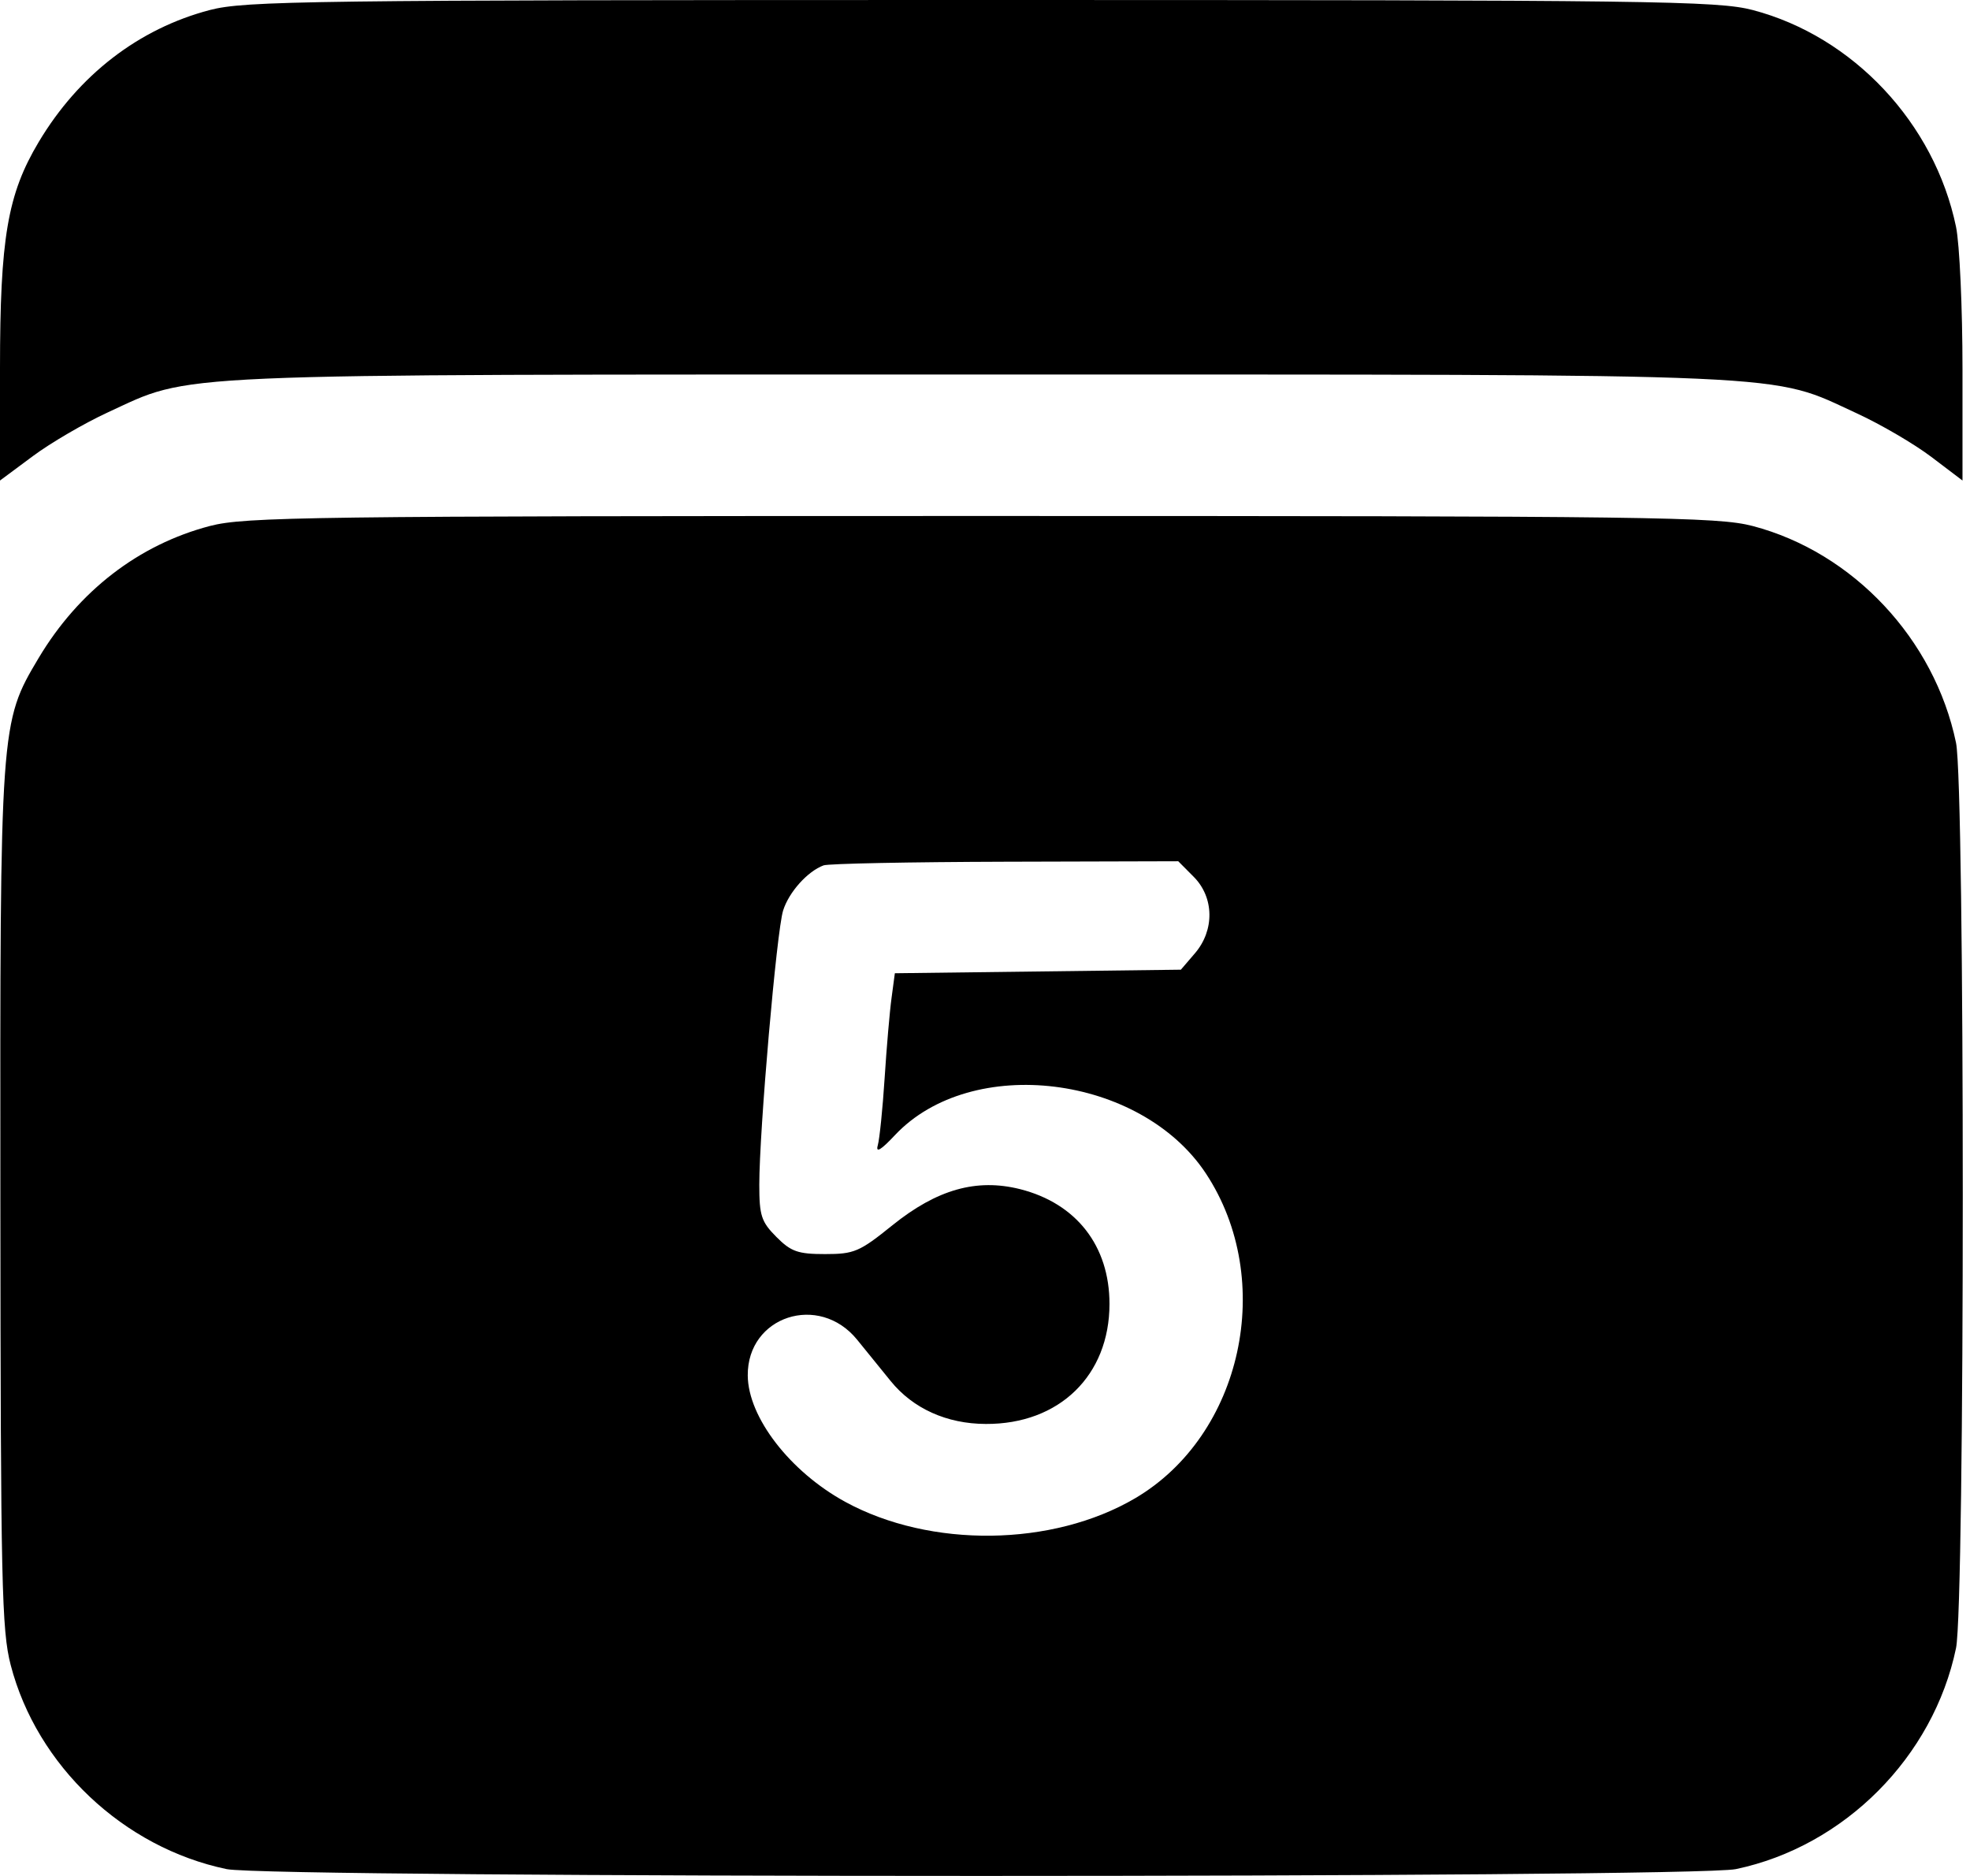
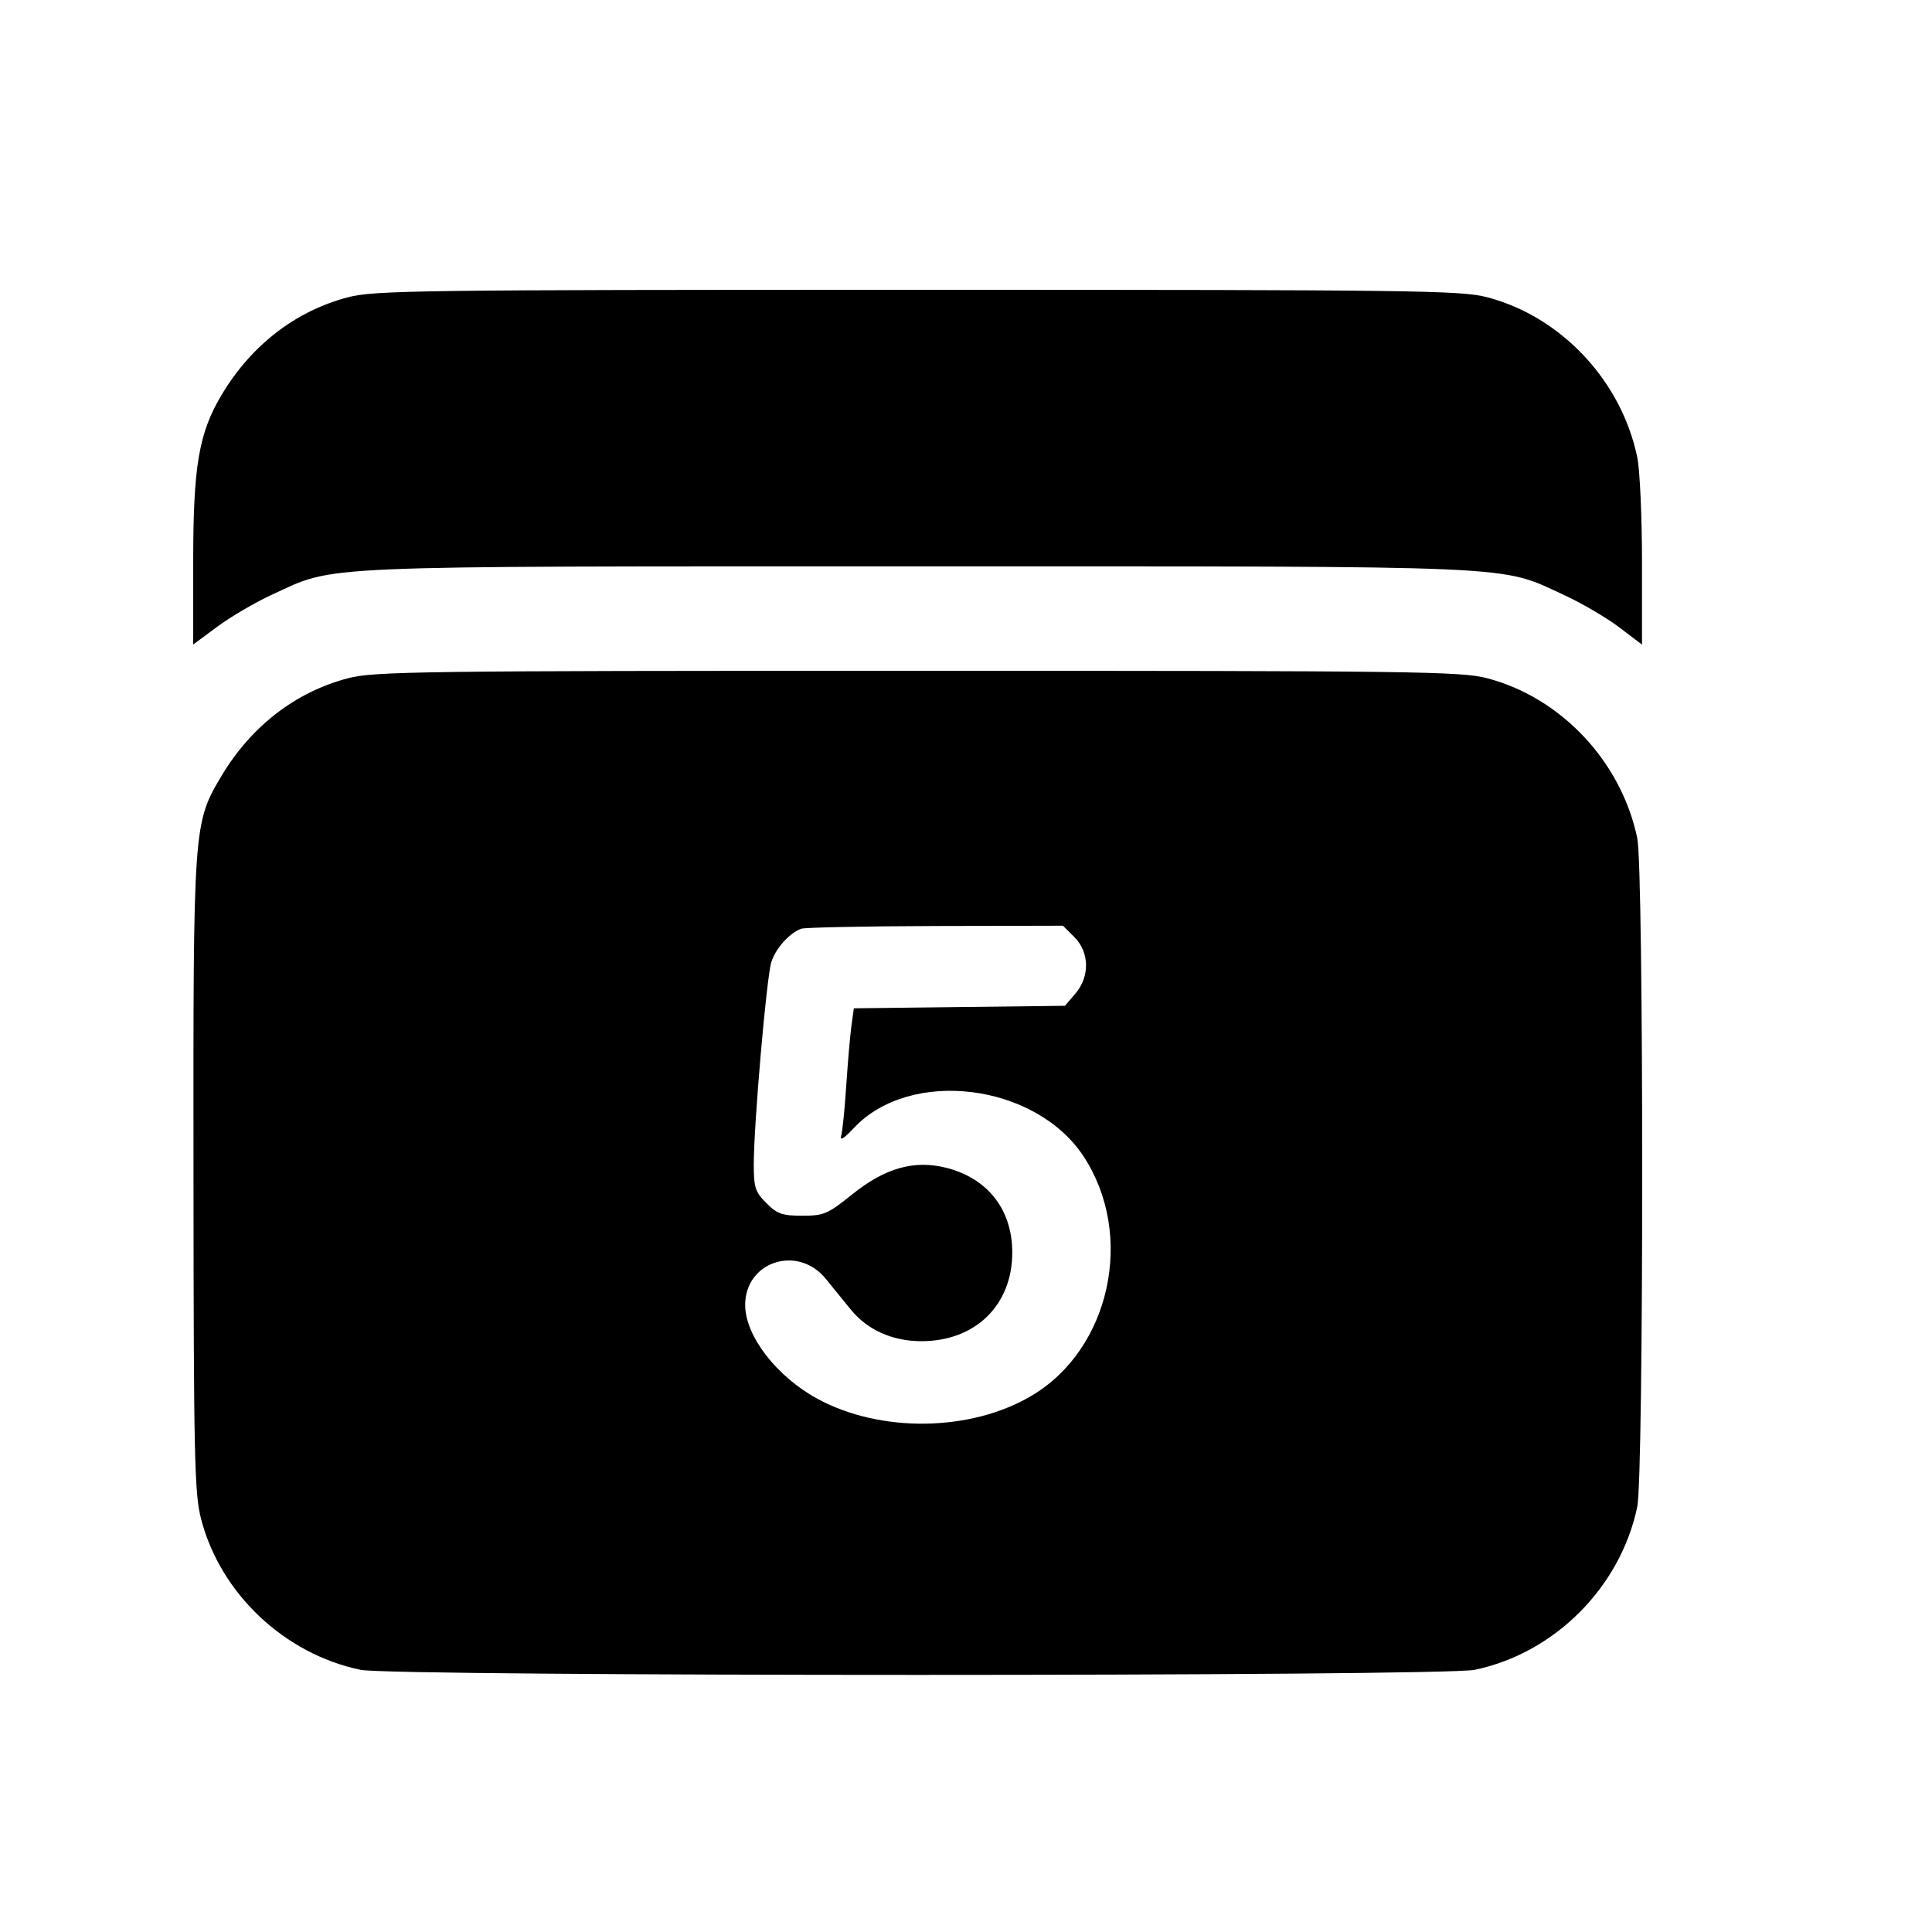
- <svg xmlns="http://www.w3.org/2000/svg" width="21" height="20" viewBox="0 0 21 20" fill="none">
-   <path fill-rule="evenodd" clip-rule="evenodd" d="M2.236 0.107C1.479 0.306 0.839 0.799 0.412 1.515C0.08 2.071 0 2.541 0 3.93V5.123L0.35 4.863C0.542 4.72 0.9 4.512 1.144 4.399C2.068 3.974 1.63 3.993 10.46 3.993C19.31 3.993 18.85 3.973 19.796 4.408C20.05 4.525 20.407 4.734 20.589 4.872L20.92 5.123V3.936C20.92 3.283 20.889 2.6 20.851 2.418C20.622 1.313 19.754 0.388 18.684 0.107C18.307 0.009 17.646 0 10.46 0C3.274 0 2.613 0.009 2.236 0.107ZM2.236 5.608C1.479 5.807 0.839 6.3 0.412 7.015C0.001 7.705 -0 7.719 0.004 12.789C0.007 16.882 0.018 17.381 0.114 17.751C0.393 18.825 1.315 19.697 2.416 19.927C2.88 20.024 18.04 20.024 18.504 19.927C19.66 19.685 20.61 18.731 20.851 17.571C20.947 17.11 20.947 8.38 20.851 7.919C20.622 6.814 19.754 5.889 18.684 5.608C18.307 5.51 17.646 5.501 10.46 5.501C3.274 5.501 2.613 5.51 2.236 5.608ZM8.779 9.226C8.609 9.289 8.41 9.51 8.348 9.707C8.279 9.925 8.094 12.054 8.094 12.631C8.094 12.961 8.116 13.026 8.276 13.187C8.432 13.344 8.506 13.37 8.795 13.37C9.106 13.37 9.162 13.346 9.514 13.062C9.989 12.68 10.41 12.561 10.875 12.678C11.474 12.83 11.827 13.283 11.827 13.901C11.827 14.664 11.291 15.185 10.509 15.181C10.093 15.18 9.732 15.017 9.494 14.723C9.392 14.597 9.231 14.399 9.137 14.283C8.73 13.782 7.966 14.032 7.971 14.664C7.974 15.11 8.422 15.69 9.011 16.012C9.918 16.507 11.22 16.491 12.101 15.973C13.244 15.3 13.604 13.648 12.855 12.511C12.159 11.457 10.356 11.234 9.54 12.102C9.391 12.261 9.333 12.296 9.357 12.211C9.376 12.144 9.409 11.821 9.43 11.495C9.451 11.168 9.484 10.783 9.504 10.638L9.539 10.376L11.064 10.357L12.588 10.338L12.738 10.163C12.949 9.917 12.943 9.566 12.724 9.347L12.56 9.182L10.716 9.187C9.702 9.19 8.83 9.207 8.779 9.226Z" fill="black" />
+ <svg xmlns="http://www.w3.org/2000/svg" width="20" height="20" viewBox="0 0 20 20" fill="none">
+   <path fill-rule="evenodd" clip-rule="evenodd" d="M3.603 3.077C3.06 3.219 2.602 3.573 2.295 4.086C2.058 4.484 2 4.821 2 5.817V6.672L2.251 6.486C2.389 6.384 2.645 6.234 2.82 6.154C3.482 5.849 3.168 5.863 9.499 5.863C15.843 5.863 15.514 5.848 16.192 6.16C16.374 6.244 16.63 6.394 16.761 6.493L16.998 6.673V5.822C16.998 5.354 16.976 4.864 16.949 4.734C16.784 3.941 16.162 3.278 15.395 3.077C15.124 3.006 14.651 3 9.499 3C4.347 3 3.873 3.006 3.603 3.077ZM3.603 7.021C3.06 7.163 2.602 7.517 2.295 8.029C2 8.524 2 8.534 2.003 12.168C2.005 15.103 2.013 15.461 2.082 15.726C2.282 16.496 2.943 17.121 3.732 17.286C4.065 17.356 14.933 17.356 15.266 17.286C16.095 17.113 16.776 16.429 16.949 15.597C17.017 15.267 17.017 9.007 16.949 8.677C16.784 7.885 16.162 7.222 15.395 7.021C15.124 6.95 14.651 6.944 9.499 6.944C4.347 6.944 3.873 6.95 3.603 7.021ZM8.294 9.614C8.172 9.659 8.029 9.818 7.985 9.959C7.935 10.115 7.803 11.642 7.803 12.055C7.803 12.292 7.818 12.339 7.933 12.454C8.045 12.567 8.098 12.585 8.305 12.585C8.528 12.585 8.569 12.568 8.821 12.365C9.161 12.091 9.463 12.005 9.796 12.089C10.226 12.198 10.479 12.523 10.479 12.966C10.479 13.513 10.094 13.886 9.534 13.884C9.236 13.883 8.977 13.766 8.806 13.555C8.733 13.465 8.618 13.323 8.55 13.24C8.259 12.88 7.711 13.059 7.714 13.513C7.717 13.832 8.038 14.248 8.46 14.479C9.111 14.834 10.044 14.823 10.675 14.451C11.495 13.969 11.753 12.784 11.216 11.969C10.717 11.213 9.424 11.054 8.84 11.676C8.733 11.79 8.691 11.815 8.708 11.755C8.722 11.706 8.745 11.475 8.76 11.241C8.776 11.007 8.799 10.73 8.813 10.627L8.839 10.438L9.932 10.425L11.024 10.412L11.132 10.286C11.283 10.11 11.279 9.858 11.122 9.701L11.004 9.583L9.683 9.586C8.956 9.588 8.331 9.601 8.294 9.614Z" fill="black" />
</svg>
